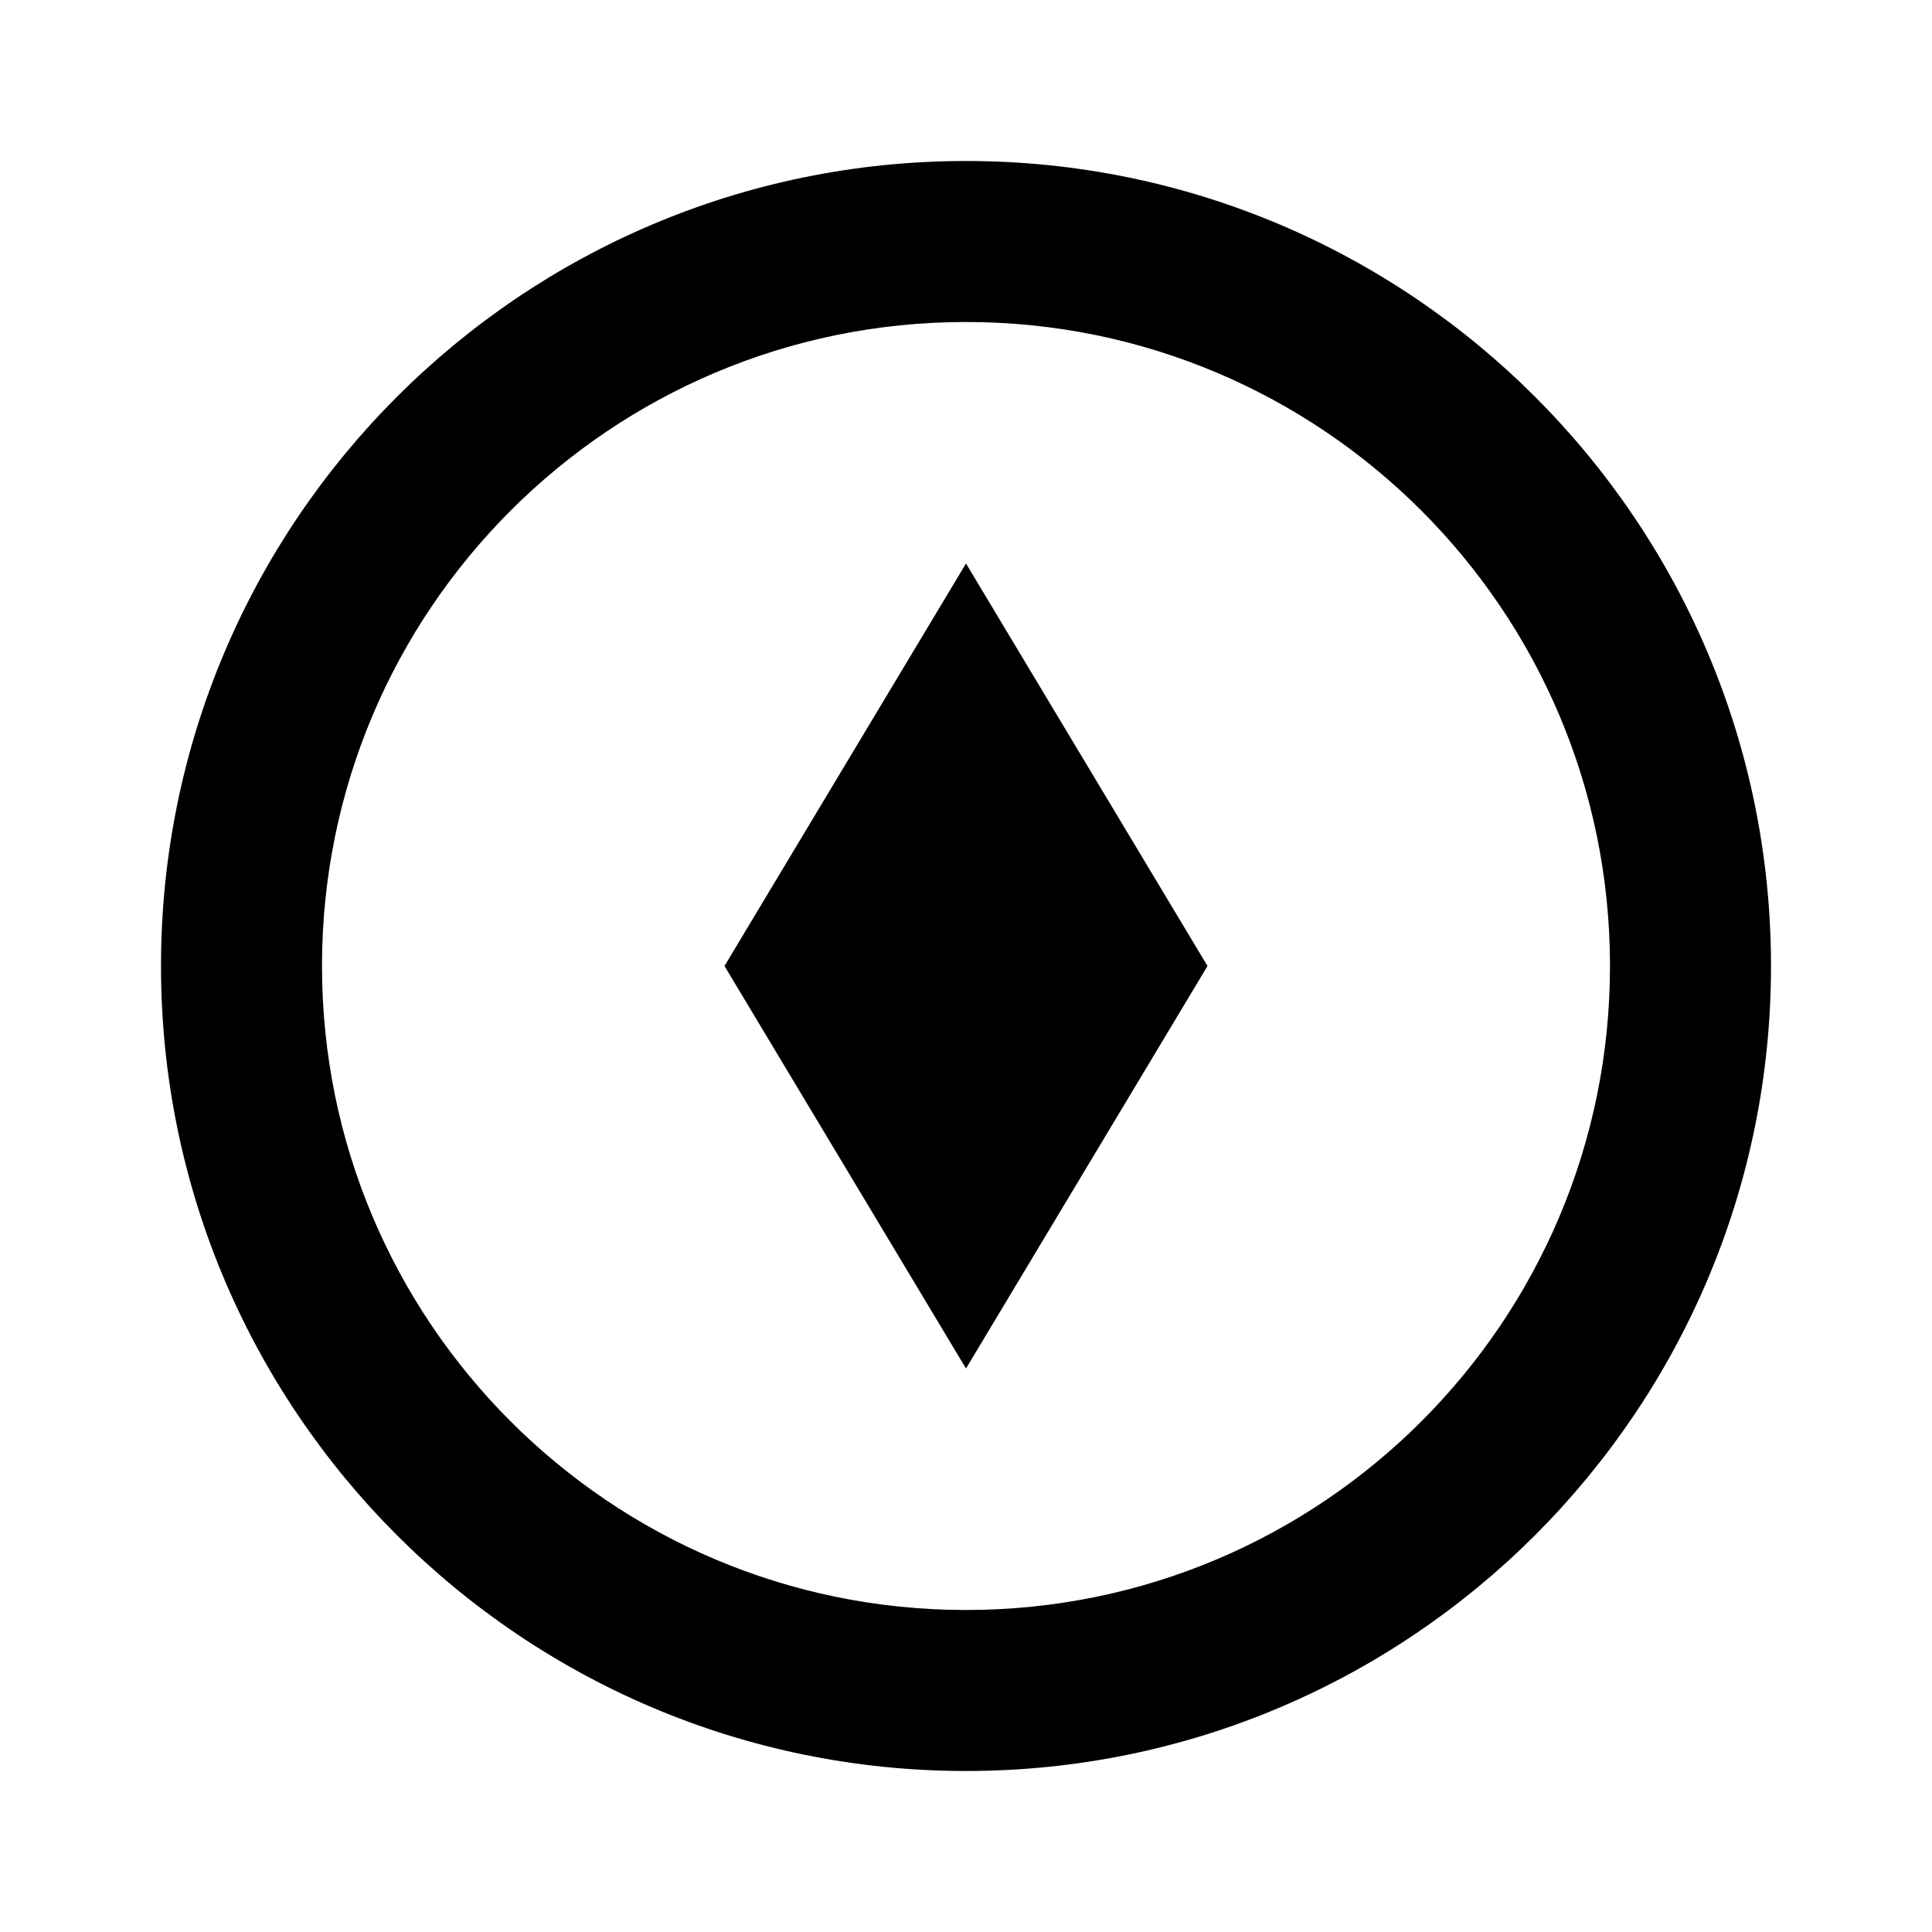
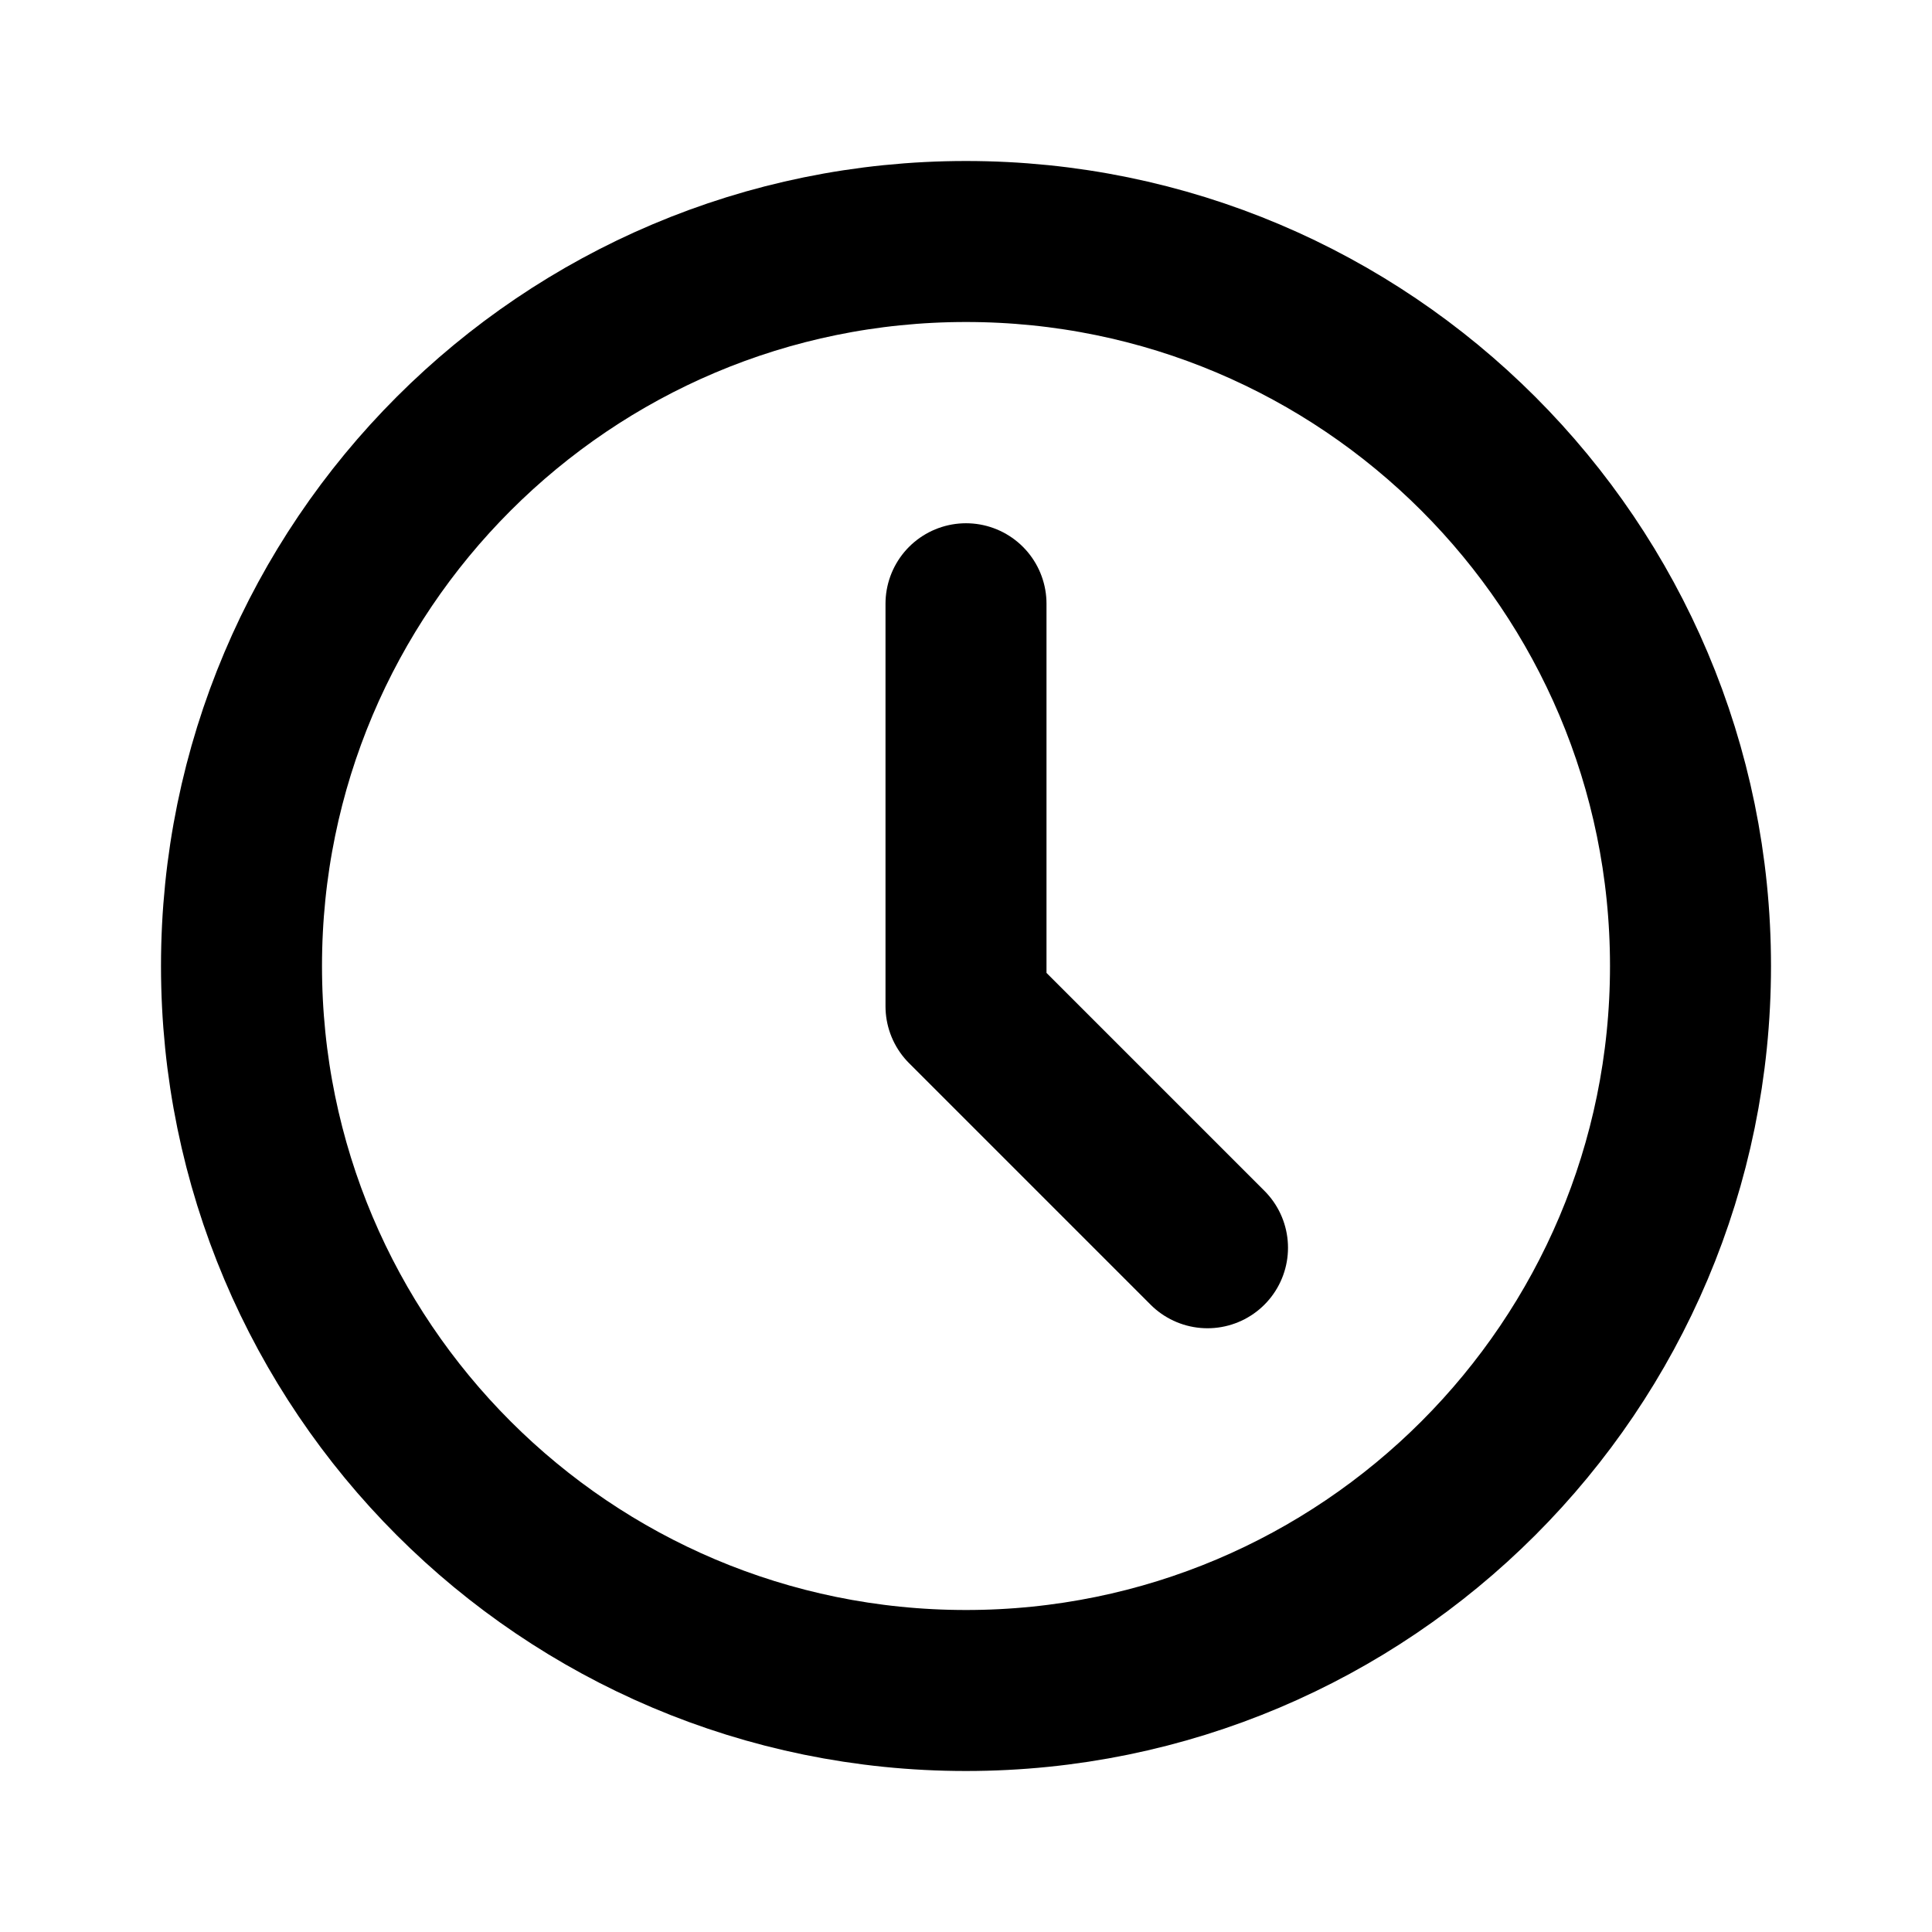
<svg xmlns="http://www.w3.org/2000/svg" viewBox="0 0 24 24" width="24" height="24">
-   <path fill="currentColor" fill-rule="evenodd" d="M12 2C6.48 2 2 6.48 2 12s4.48 10 10 10 10-4.48 10-10S17.52 2 12 2zm0 18a8 8 0 110-16 8 8 0 010 16z" />
-   <path fill="currentColor" d="M12 7l3 5-3 5-3-5z" />
+   <circle cx="12" cy="12" r="9" fill="none" stroke="currentColor" stroke-width="2" />
+   <path fill="none" stroke="currentColor" stroke-width="2" stroke-linecap="round" stroke-linejoin="round" d="M12 7.5v5l3 3" />
</svg>
